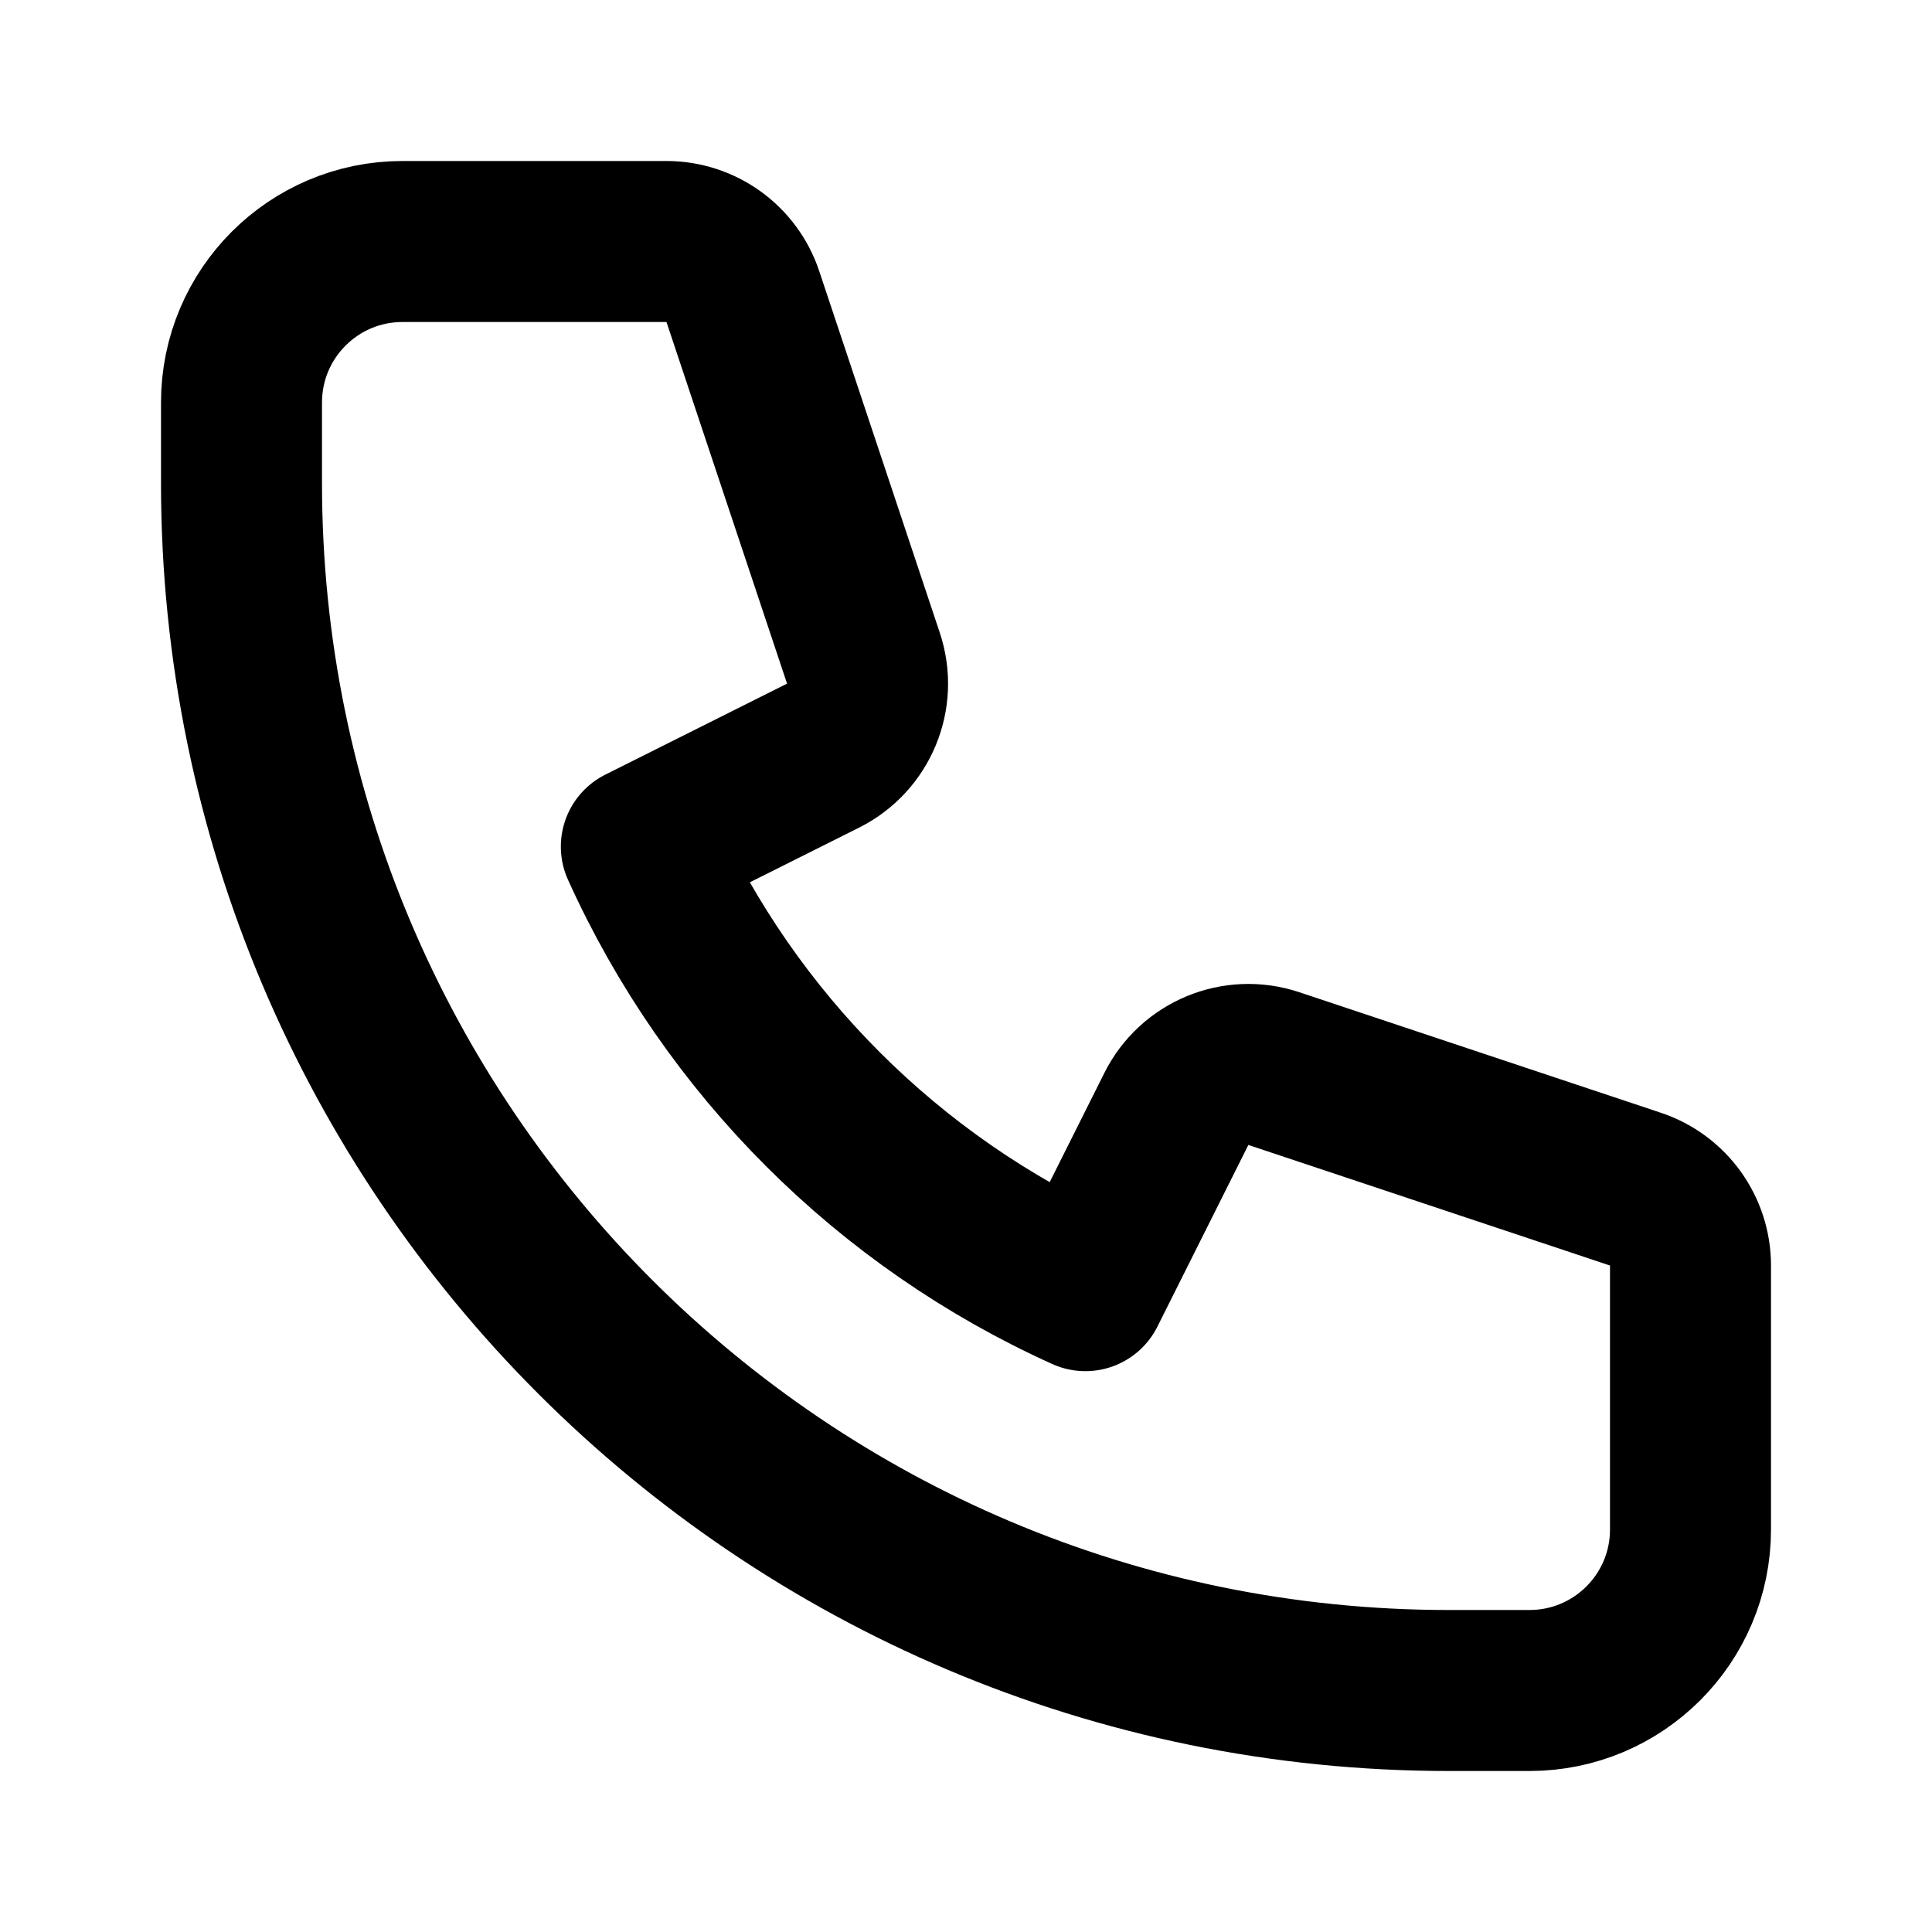
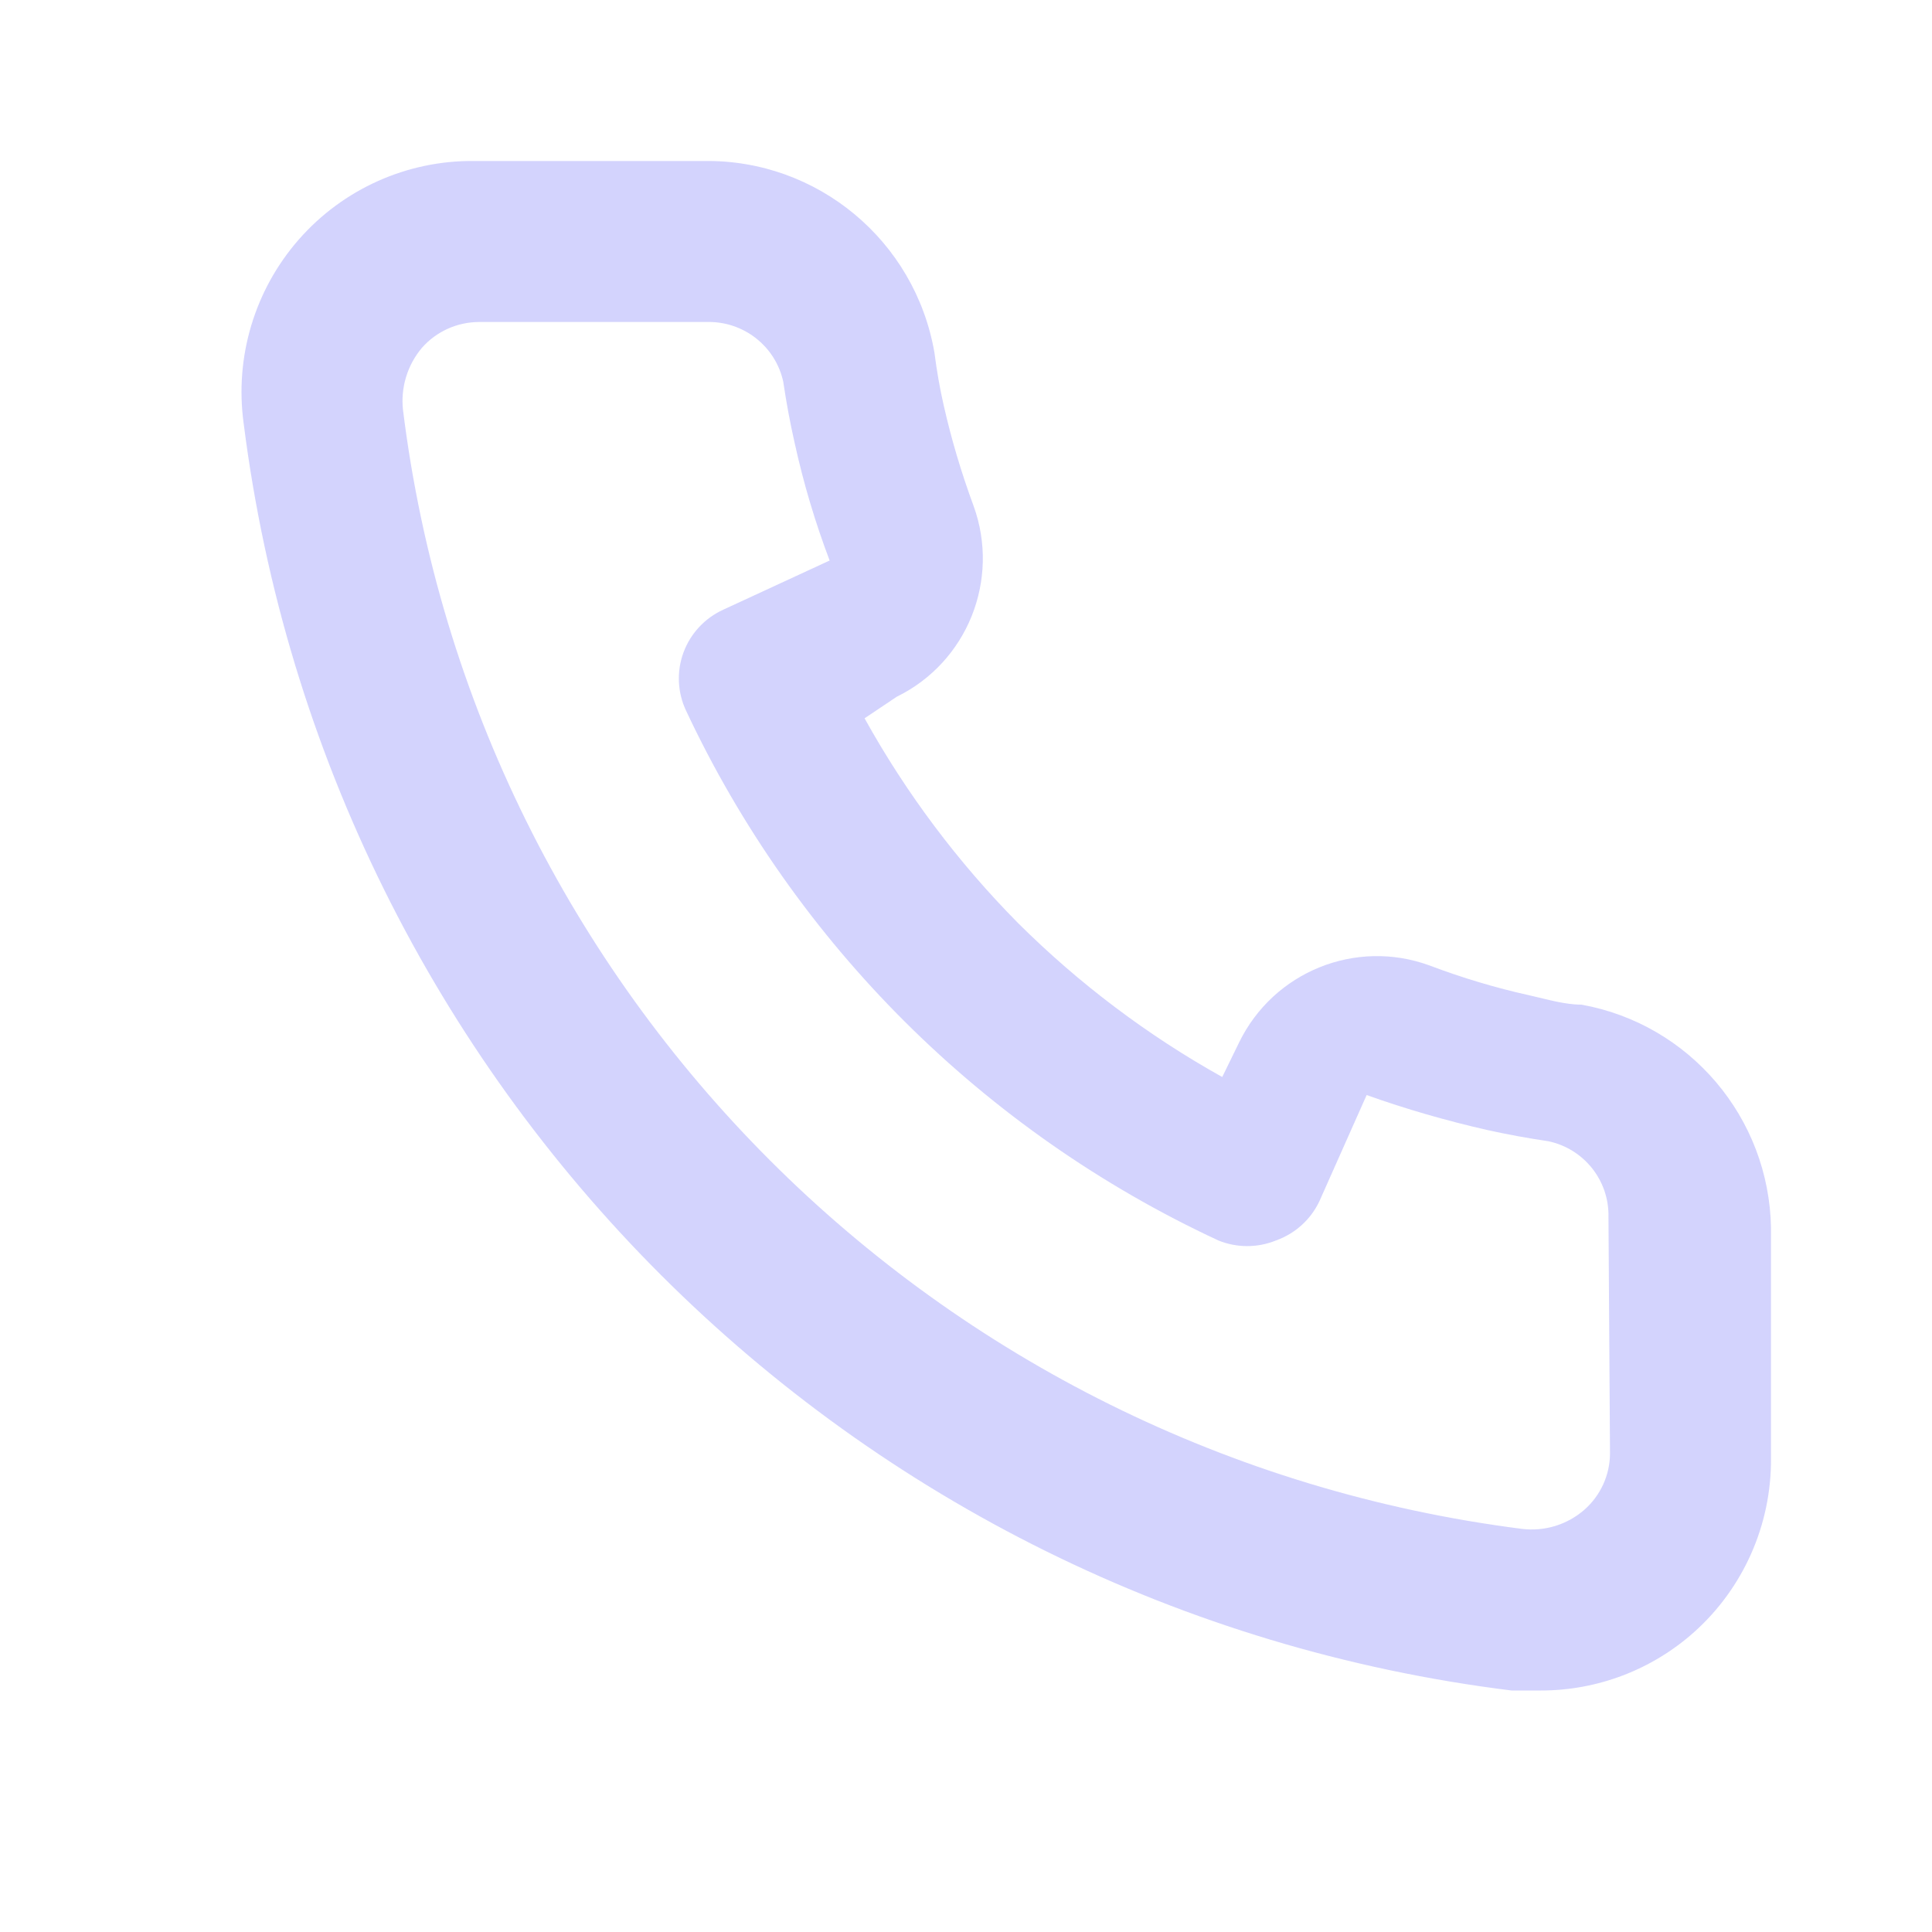
- <svg xmlns="http://www.w3.org/2000/svg" fill="none" viewBox="0 0 24 24" stroke-width="2" stroke="currentColor" aria-hidden="true">
-   <path stroke-linecap="round" stroke-linejoin="round" d="M3 5a2 2 0 012-2h3.28a1 1 0 01.948.684l1.498 4.493a1 1 0 01-.502 1.21l-2.257 1.13a11.042 11.042 0 005.516 5.516l1.13-2.257a1 1 0 011.21-.502l4.493 1.498a1 1 0 01.684.949V19a2 2 0 01-2 2h-1C9.716 21 3 14.284 3 6V5z" />
+ <svg xmlns="http://www.w3.org/2000/svg" width="24" height="24" viewBox="0 0 24 24" fill="none">
+   <g id="Components/Icons/Alerts/phone">
+     <path id="Shape" fill-rule="evenodd" clip-rule="evenodd" d="M19.645 12.48C19.435 12.48 19.216 12.413 19.006 12.366C18.581 12.272 18.164 12.147 17.757 11.993C16.841 11.658 15.821 12.071 15.393 12.949L15.183 13.379C14.254 12.861 13.401 12.217 12.647 11.467C11.898 10.71 11.257 9.855 10.74 8.923L11.14 8.655C12.016 8.226 12.427 7.203 12.094 6.284C11.943 5.875 11.818 5.457 11.722 5.031C11.674 4.821 11.636 4.601 11.608 4.381C11.368 2.99 10.155 1.98 8.747 2H5.887C5.056 1.992 4.262 2.348 3.713 2.974C3.164 3.6 2.913 4.435 3.027 5.261C4.072 13.502 10.557 19.982 18.777 21H19.14C19.843 21.001 20.522 20.742 21.047 20.273C21.657 19.726 22.004 18.943 22 18.122V15.253C21.976 13.883 20.989 12.722 19.645 12.48ZM20 18.052C20 18.322 19.883 18.579 19.679 18.757C19.466 18.942 19.184 19.027 18.904 18.992C11.625 18.063 5.905 12.341 5.006 5.091C4.976 4.813 5.061 4.534 5.242 4.32C5.421 4.117 5.679 4.001 5.951 4H8.785C9.238 3.99 9.635 4.302 9.73 4.743C9.768 5 9.815 5.254 9.872 5.505C9.981 6.001 10.126 6.488 10.306 6.963L8.984 7.574C8.755 7.679 8.578 7.869 8.491 8.104C8.404 8.339 8.415 8.598 8.521 8.825C9.88 11.725 12.222 14.055 15.134 15.409C15.364 15.503 15.622 15.503 15.852 15.409C16.09 15.324 16.284 15.148 16.391 14.92L16.977 13.603C17.465 13.777 17.964 13.921 18.469 14.036C18.721 14.092 18.977 14.139 19.235 14.177C19.678 14.271 19.991 14.666 19.981 15.117L20 18.052Z" fill="#D3D3FD" />
+   </g>
</svg>
